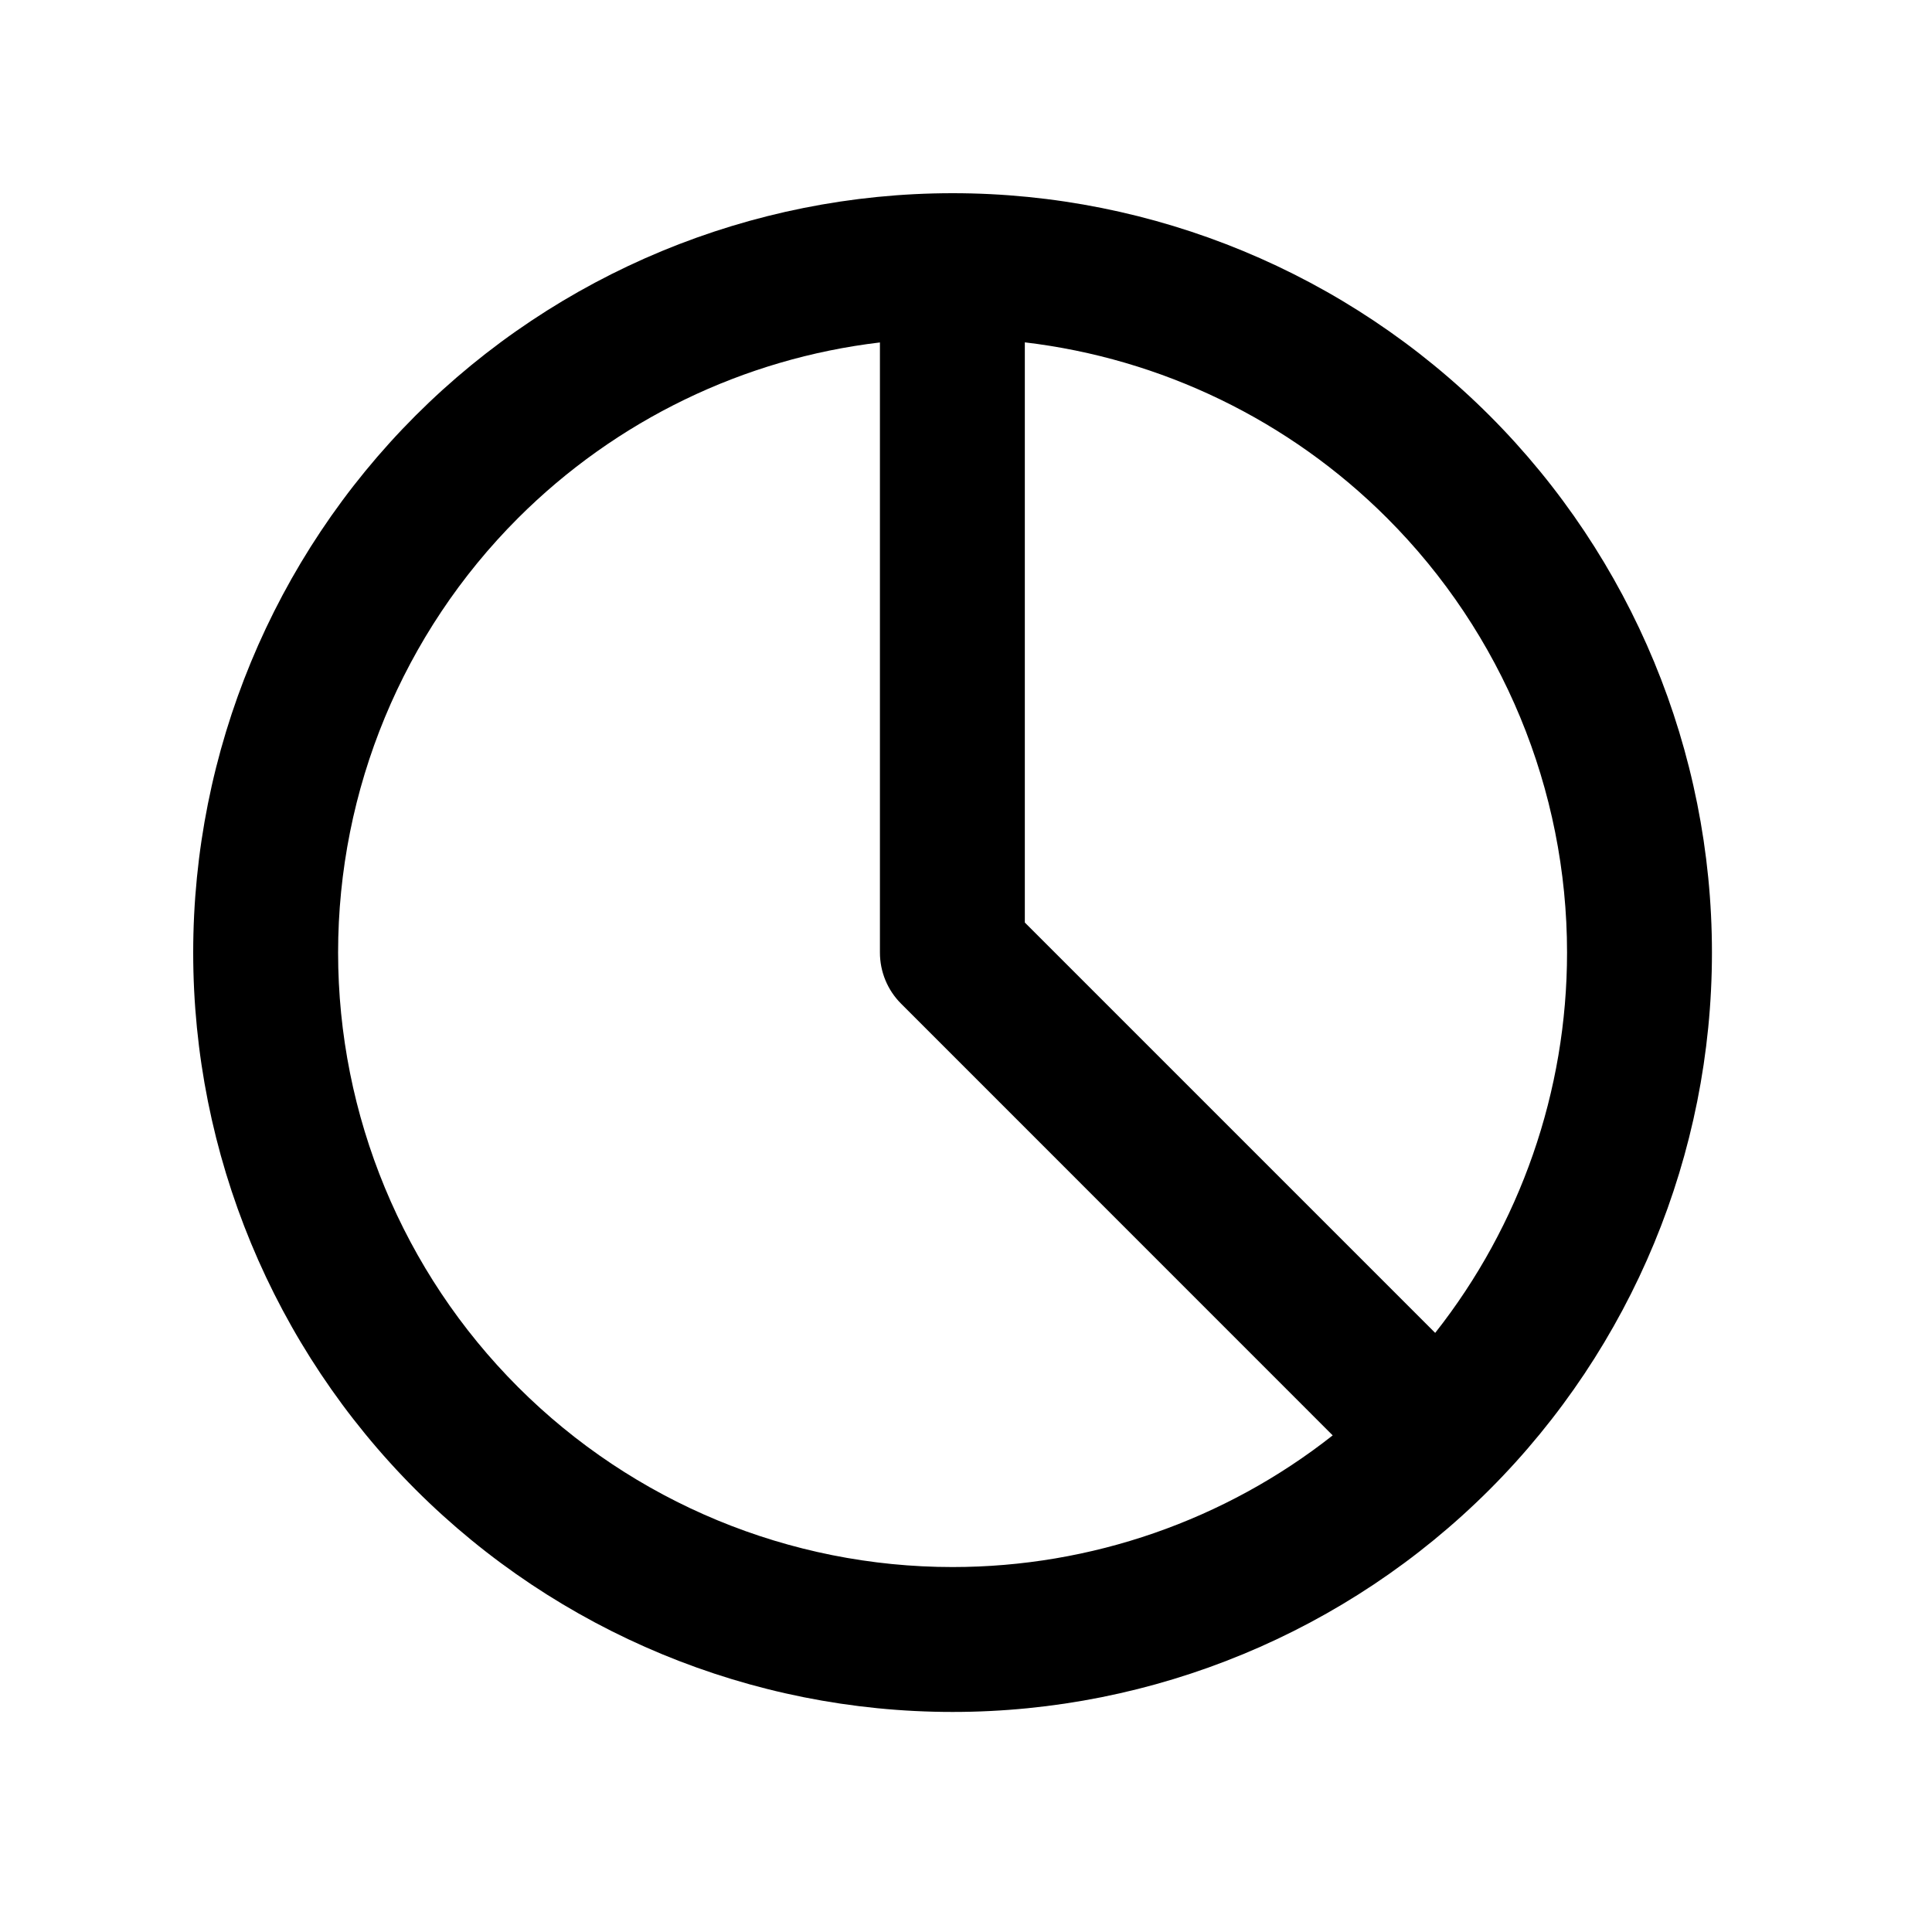
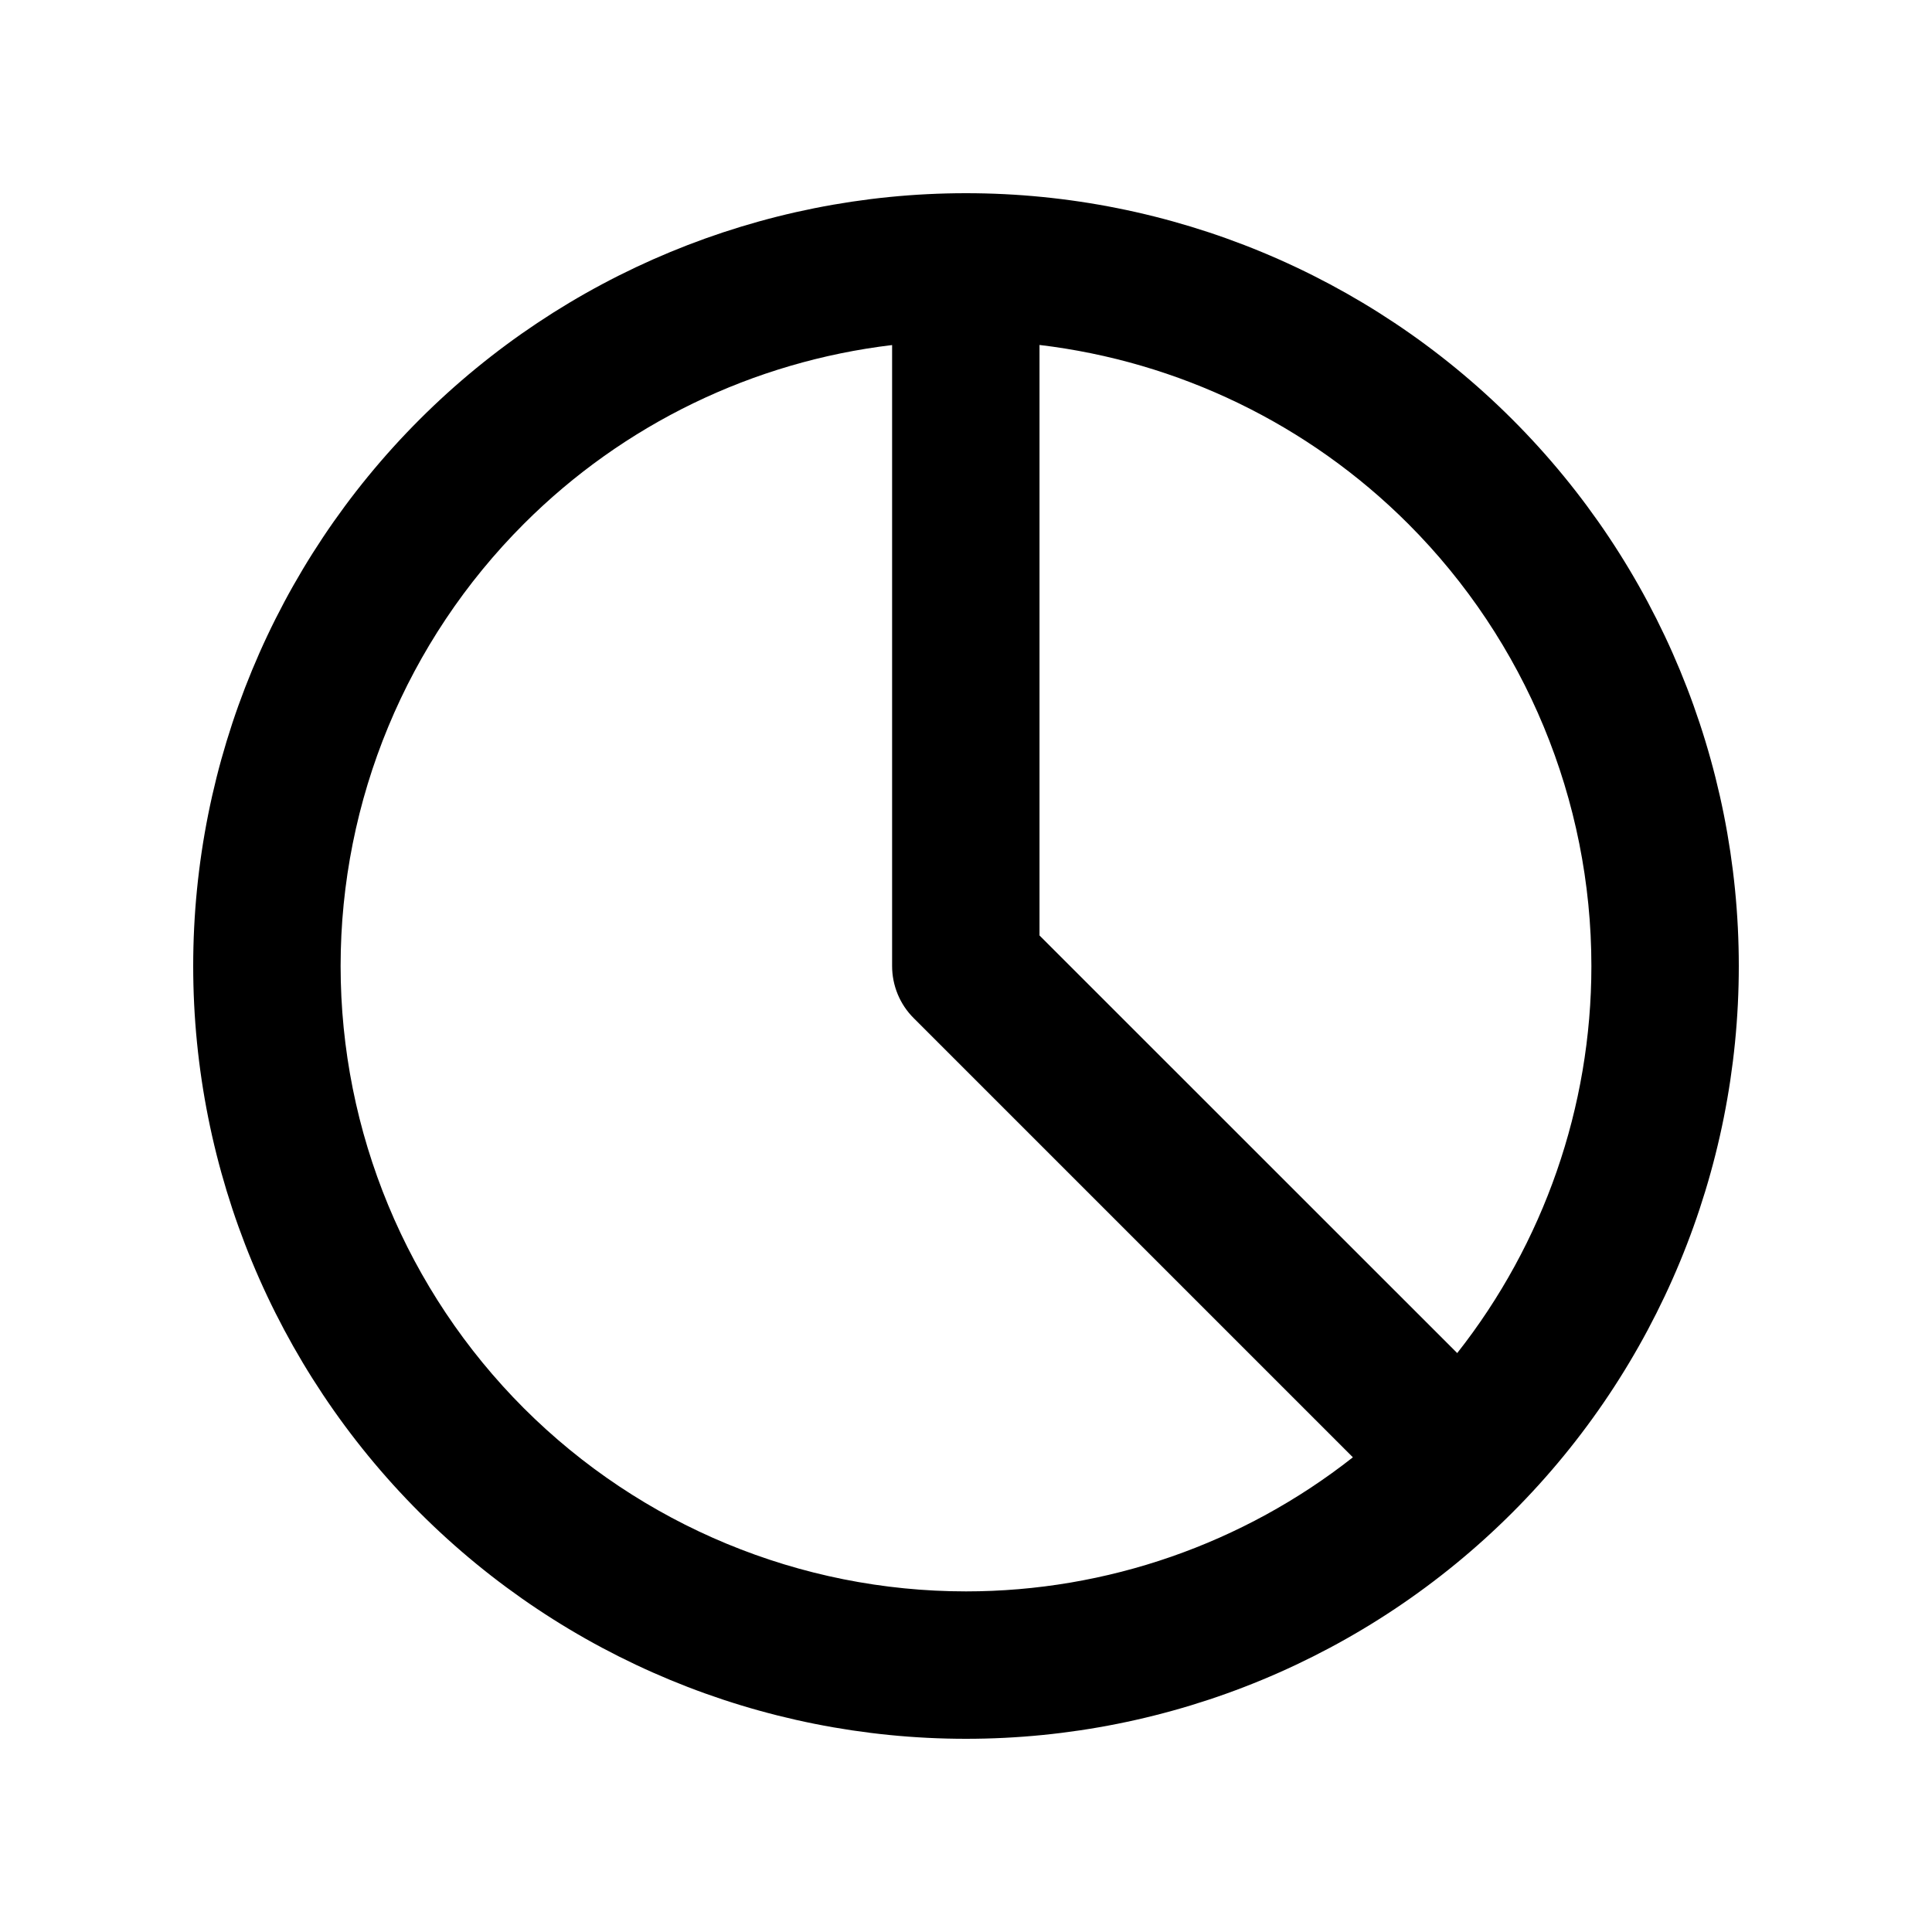
- <svg xmlns="http://www.w3.org/2000/svg" width="20" height="20" viewBox="0 0 20 20" fill="currentColor">
-   <path fill-rule="evenodd" clip-rule="evenodd" d="M4.302 4.302C5.776 2.829 7.775 2.001 9.859 2C9.859 2 9.859 2 9.859 2C9.86 2 9.861 2 9.861 2C11.946 2 13.945 2.828 15.42 4.302C16.894 5.777 17.722 7.776 17.722 9.861C17.722 11.946 16.894 13.945 15.42 15.42C13.945 16.894 11.946 17.722 9.861 17.722C7.776 17.722 5.777 16.894 4.302 15.42C2.828 13.945 2 11.946 2 9.861C2 7.776 2.828 5.777 4.302 4.302ZM9.109 3.545C7.699 3.712 6.378 4.349 5.363 5.363C4.17 6.556 3.5 8.174 3.5 9.861C3.5 11.548 4.17 13.166 5.363 14.359C6.556 15.552 8.174 16.222 9.861 16.222C11.296 16.222 12.681 15.738 13.796 14.859L9.329 10.391C9.188 10.251 9.109 10.06 9.109 9.861V3.545ZM14.857 13.798C15.737 12.682 16.222 11.297 16.222 9.861C16.222 8.174 15.552 6.556 14.359 5.363C13.344 4.348 12.021 3.711 10.609 3.544V9.55L14.857 13.798Z" fill="currentColor" />
+ <svg xmlns="http://www.w3.org/2000/svg" width="20" height="20" viewBox="0 0 20 20" fill="none">
+   <path fill-rule="evenodd" clip-rule="evenodd" d="M4.343 4.343C5.843 2.843 7.877 2.001 9.997 2C9.998 2 9.998 2 9.998 2C9.999 2 9.999 2 10 2C12.122 2 14.157 2.843 15.657 4.343C17.157 5.843 18 7.878 18 10C18 12.122 17.157 14.157 15.657 15.657C14.157 17.157 12.122 18 10 18C7.878 18 5.843 17.157 4.343 15.657C2.843 14.157 2 12.122 2 10C2 7.878 2.843 5.843 4.343 4.343ZM9.235 3.572C7.8 3.743 6.455 4.39 5.423 5.423C4.209 6.637 3.526 8.283 3.526 10C3.526 11.717 4.209 13.363 5.423 14.578C6.637 15.791 8.283 16.474 10 16.474C11.46 16.474 12.869 15.98 14.005 15.086L9.459 10.54C9.315 10.397 9.235 10.202 9.235 10V3.572ZM15.085 14.007C15.98 12.871 16.474 11.461 16.474 10C16.474 8.283 15.791 6.637 14.578 5.423C13.544 4.389 12.198 3.742 10.761 3.571V9.684L15.085 14.007Z" fill="currentColor" />
</svg>
